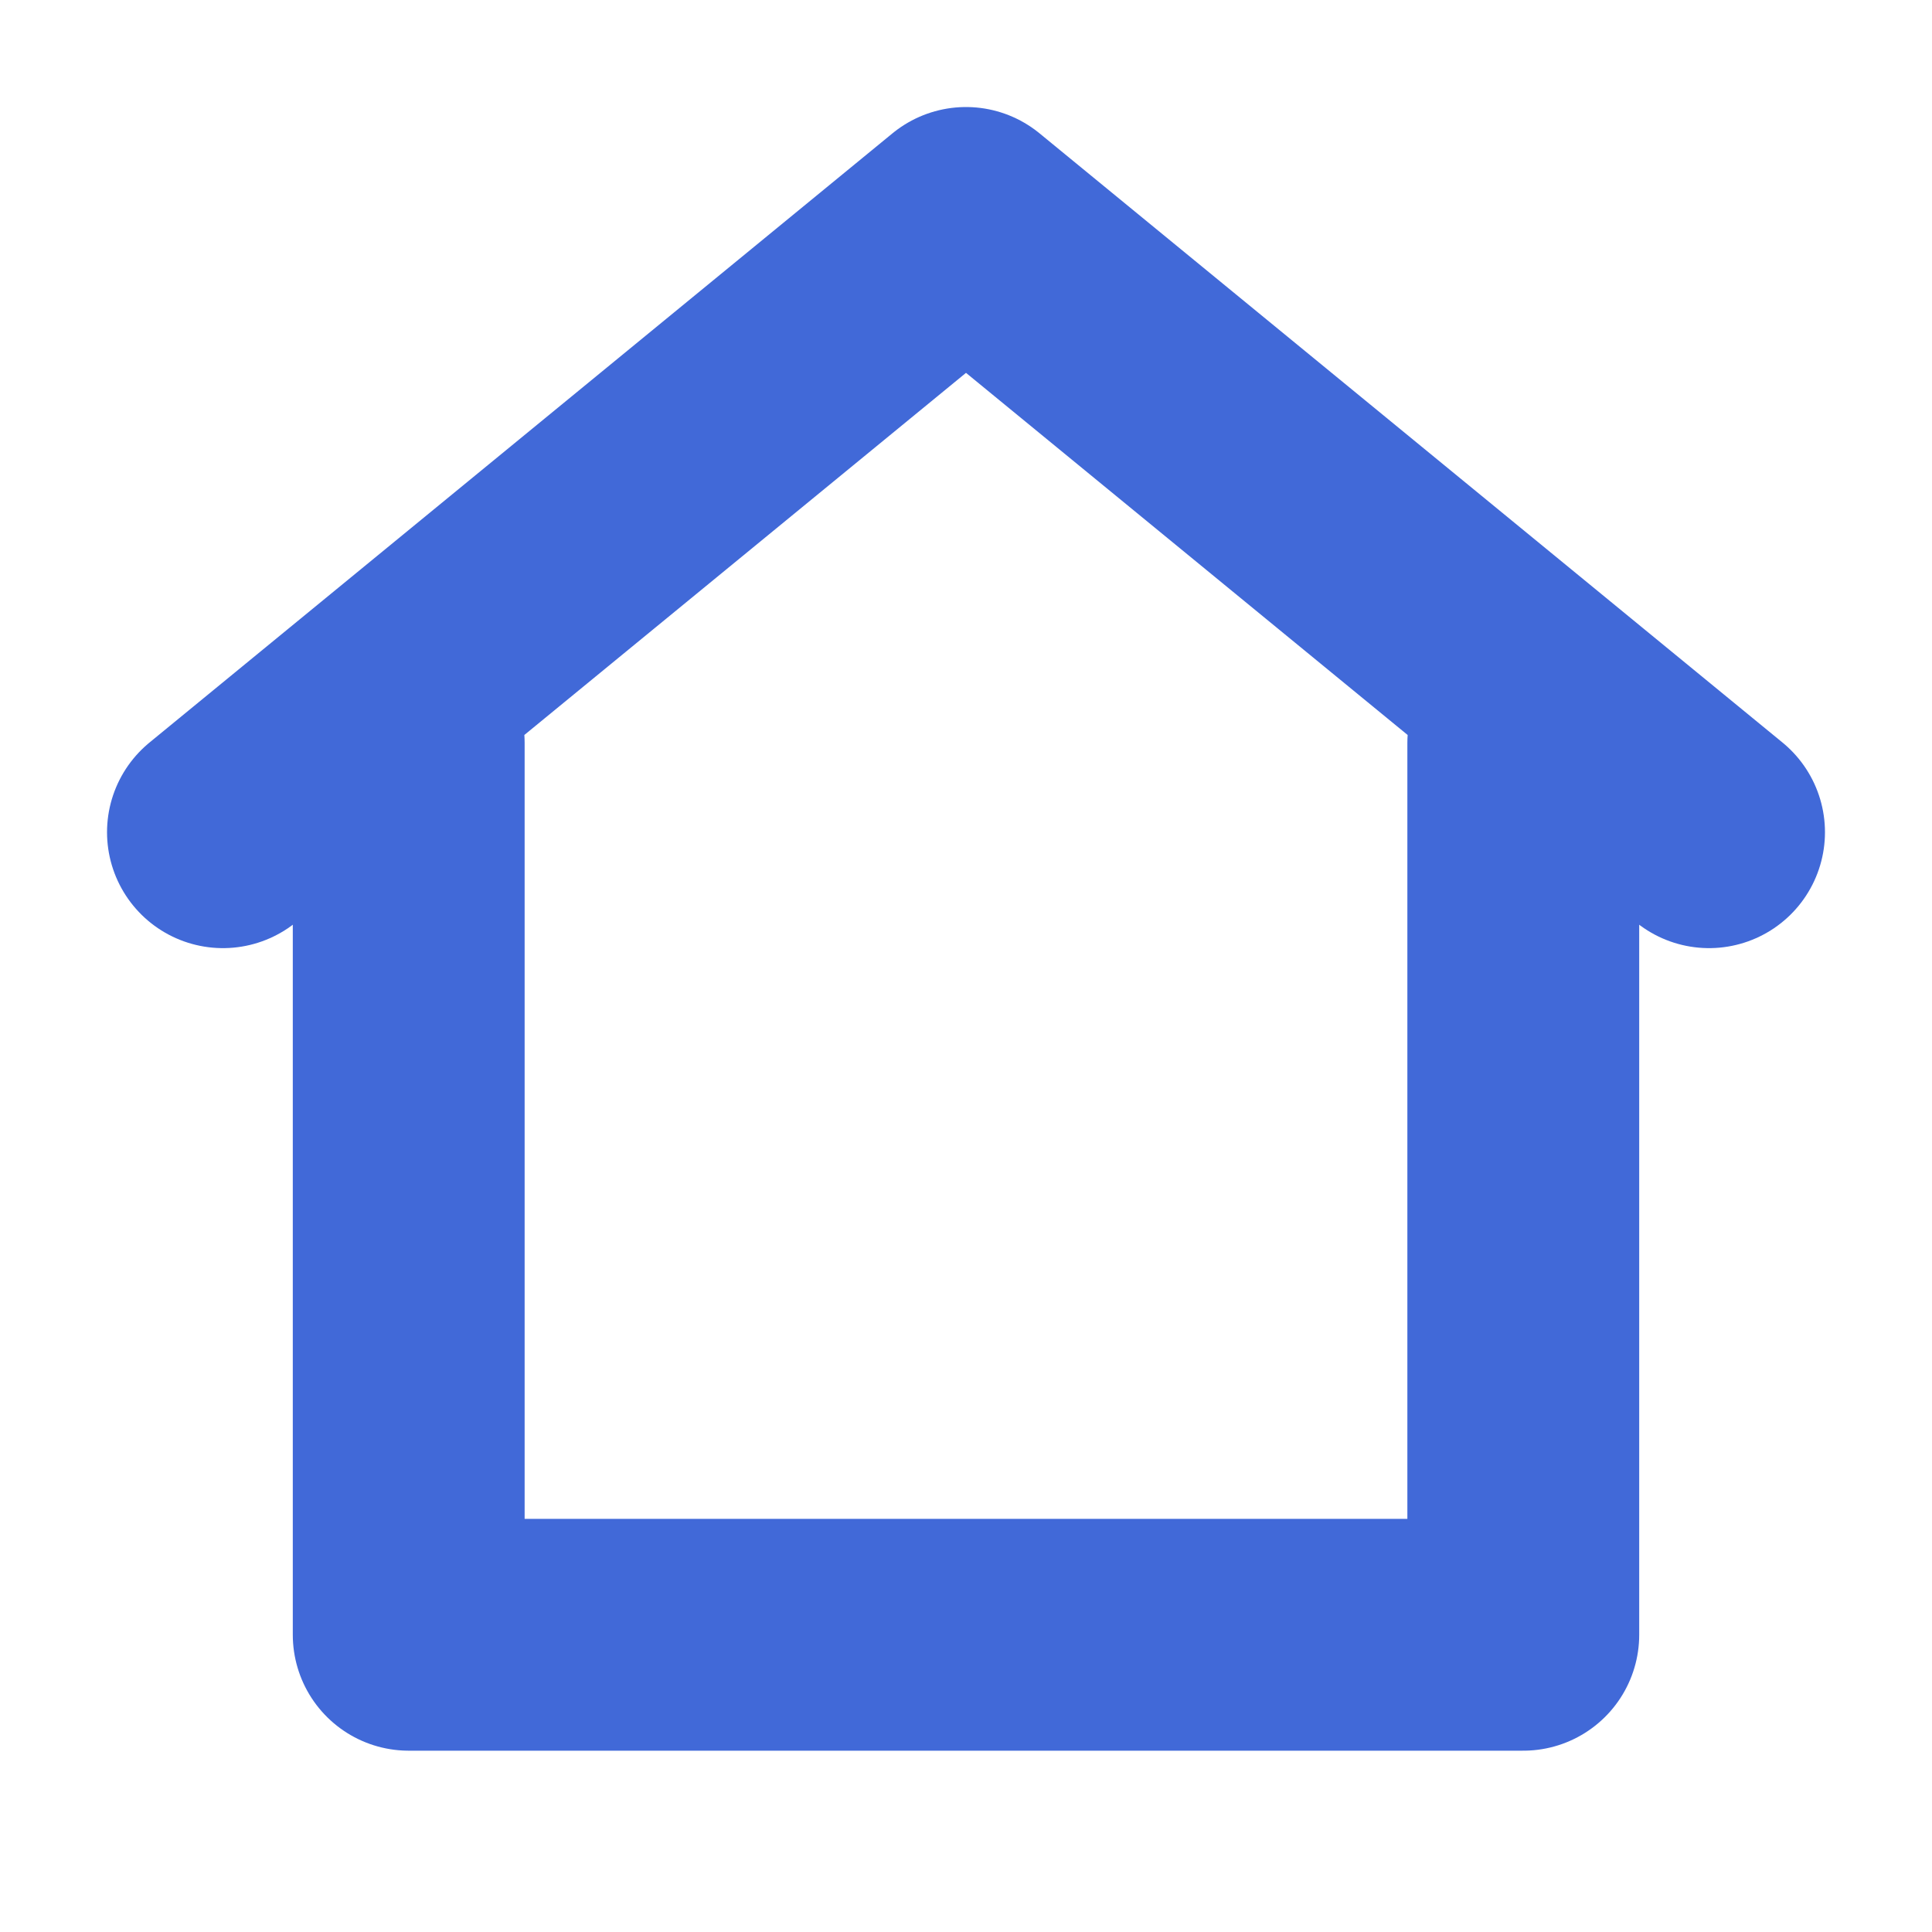
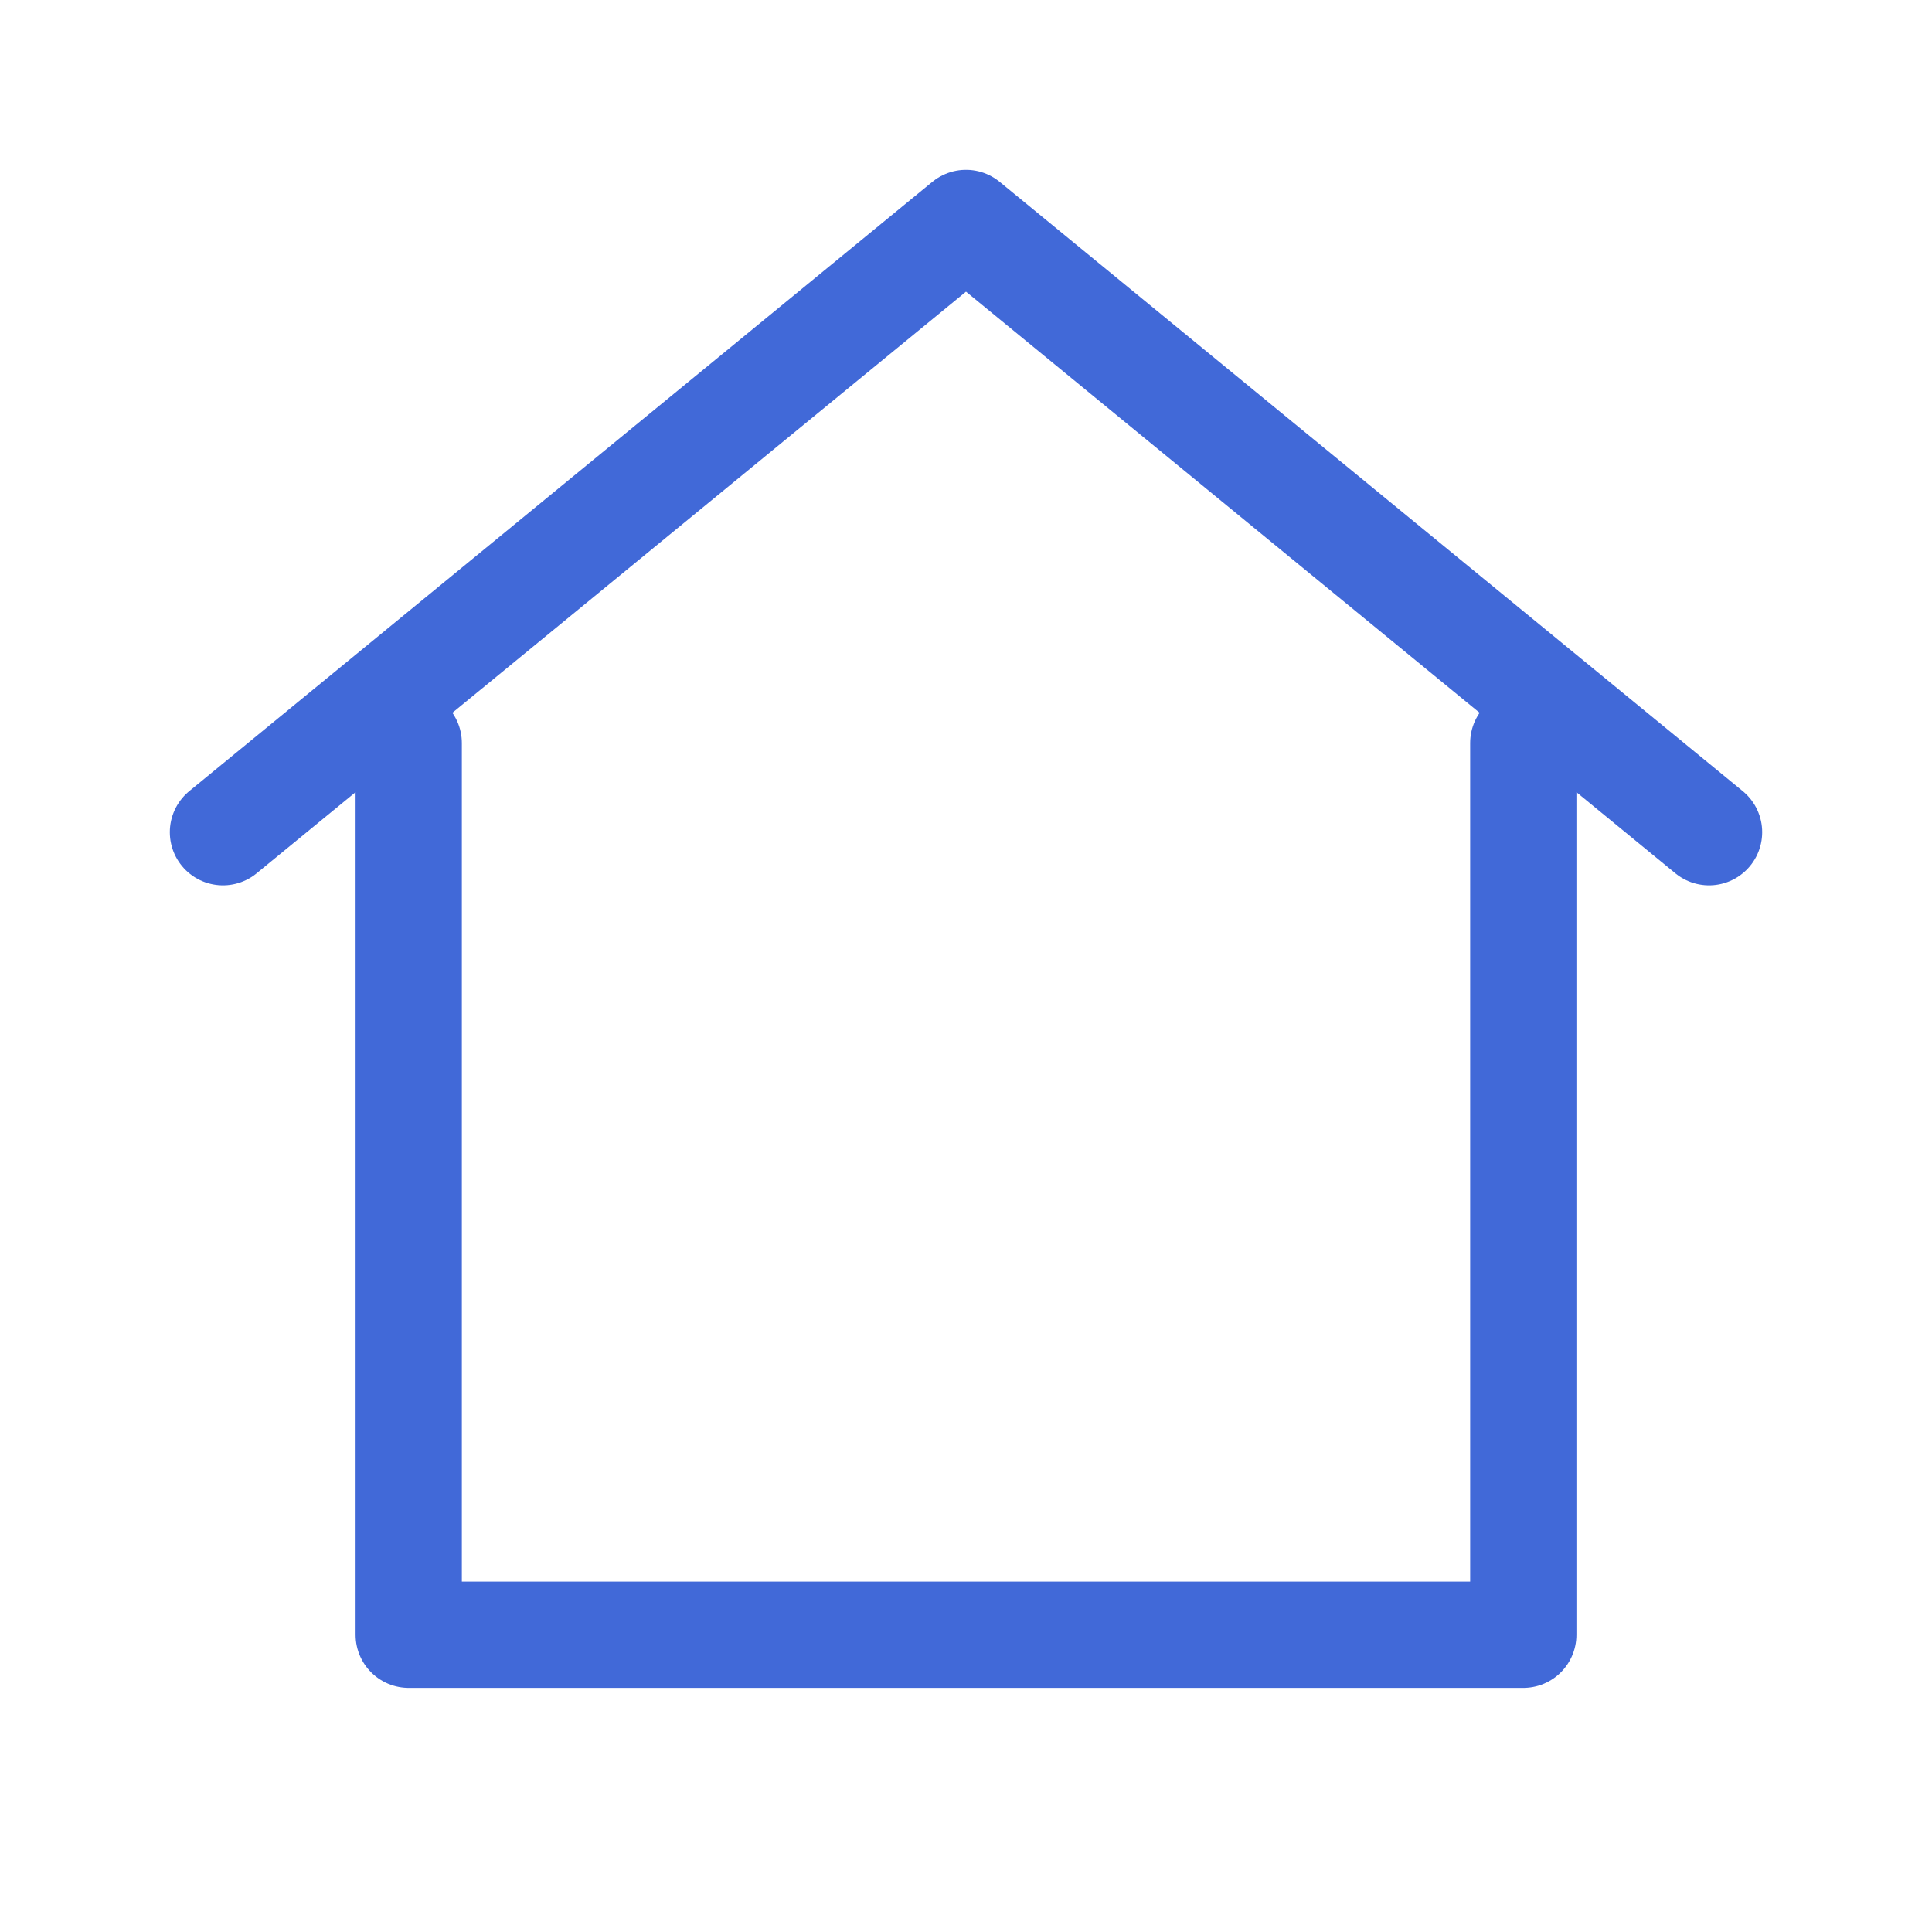
<svg xmlns="http://www.w3.org/2000/svg" preserveAspectRatio="none" overflow="visible" style="display: block;" width="20" height="20" viewBox="0 0 20 20" fill="none">
  <g id="Nav icon Â· home">
-     <path id="Vector" d="M2.308 8.615L10 2.308L17.692 8.615M4.231 7.692V16.923H15.769V7.692" stroke="#4169D8" stroke-width="2.4" stroke-linecap="round" stroke-linejoin="round" />
+     <path id="Vector" d="M2.308 8.615L10 2.308L17.692 8.615M4.231 7.692V16.923H15.769V7.692" stroke="#4169D8" stroke-width="1.1" stroke-linecap="round" stroke-linejoin="round" />
  </g>
</svg>
